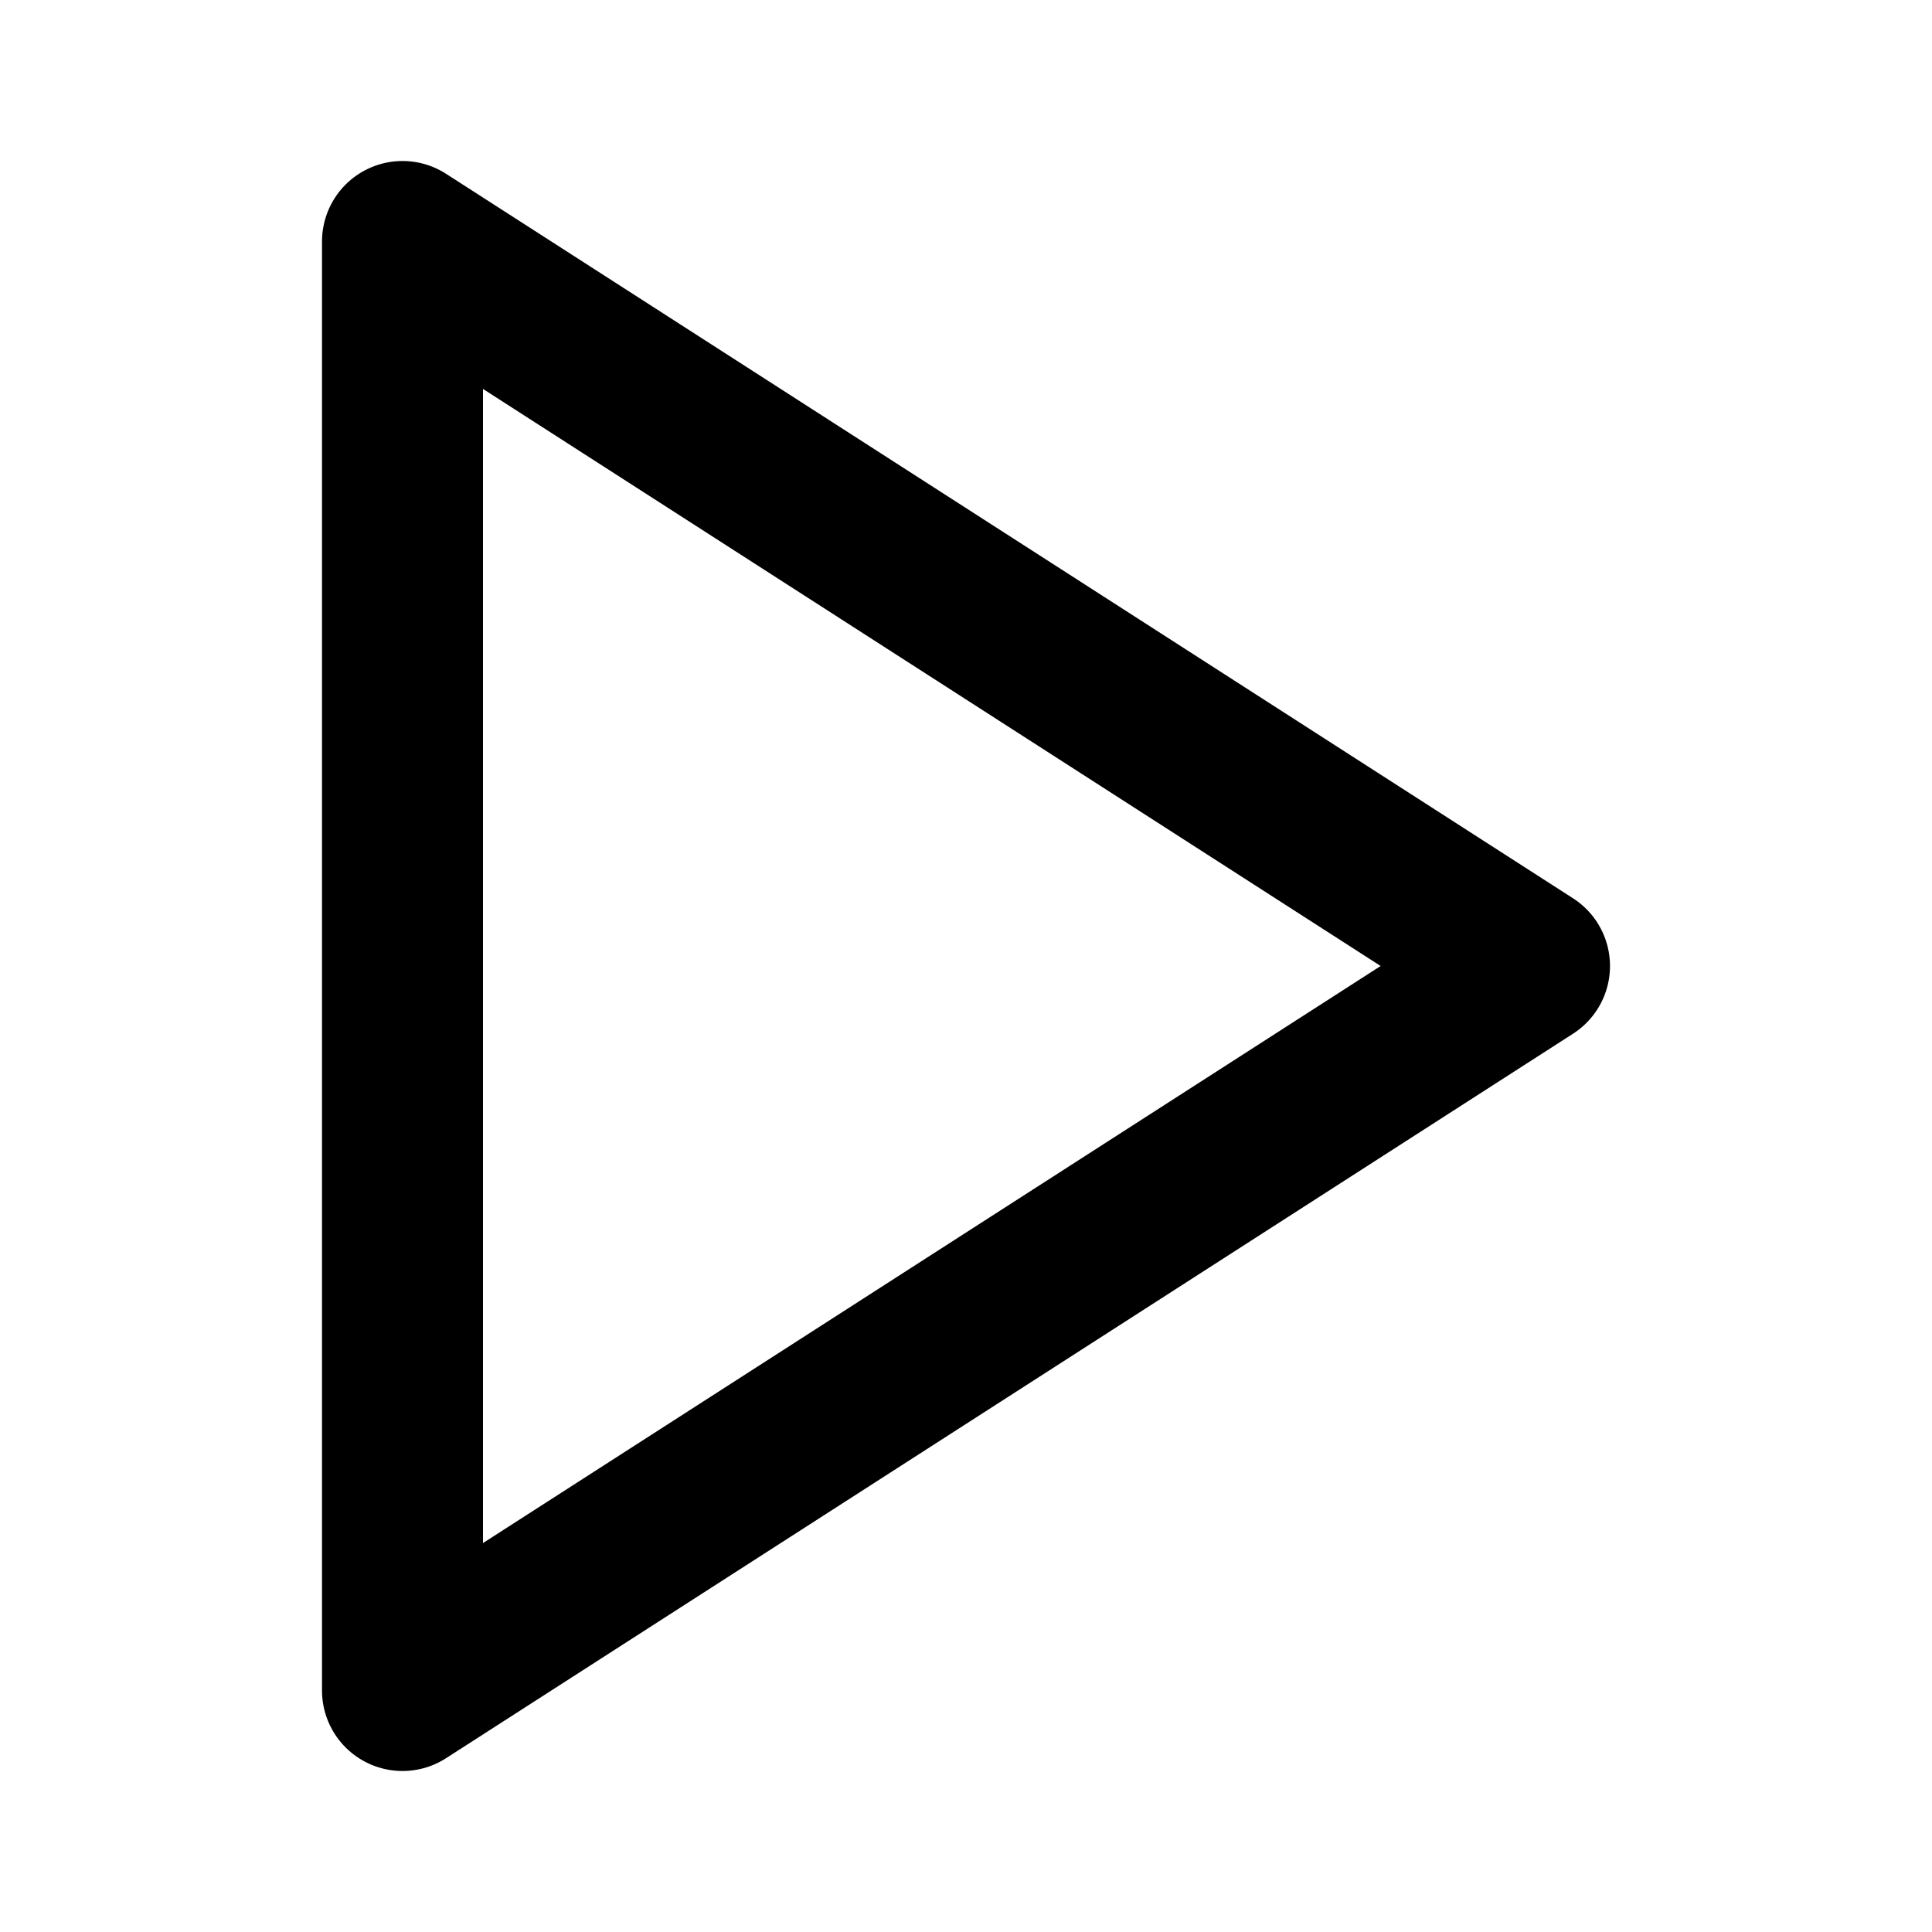
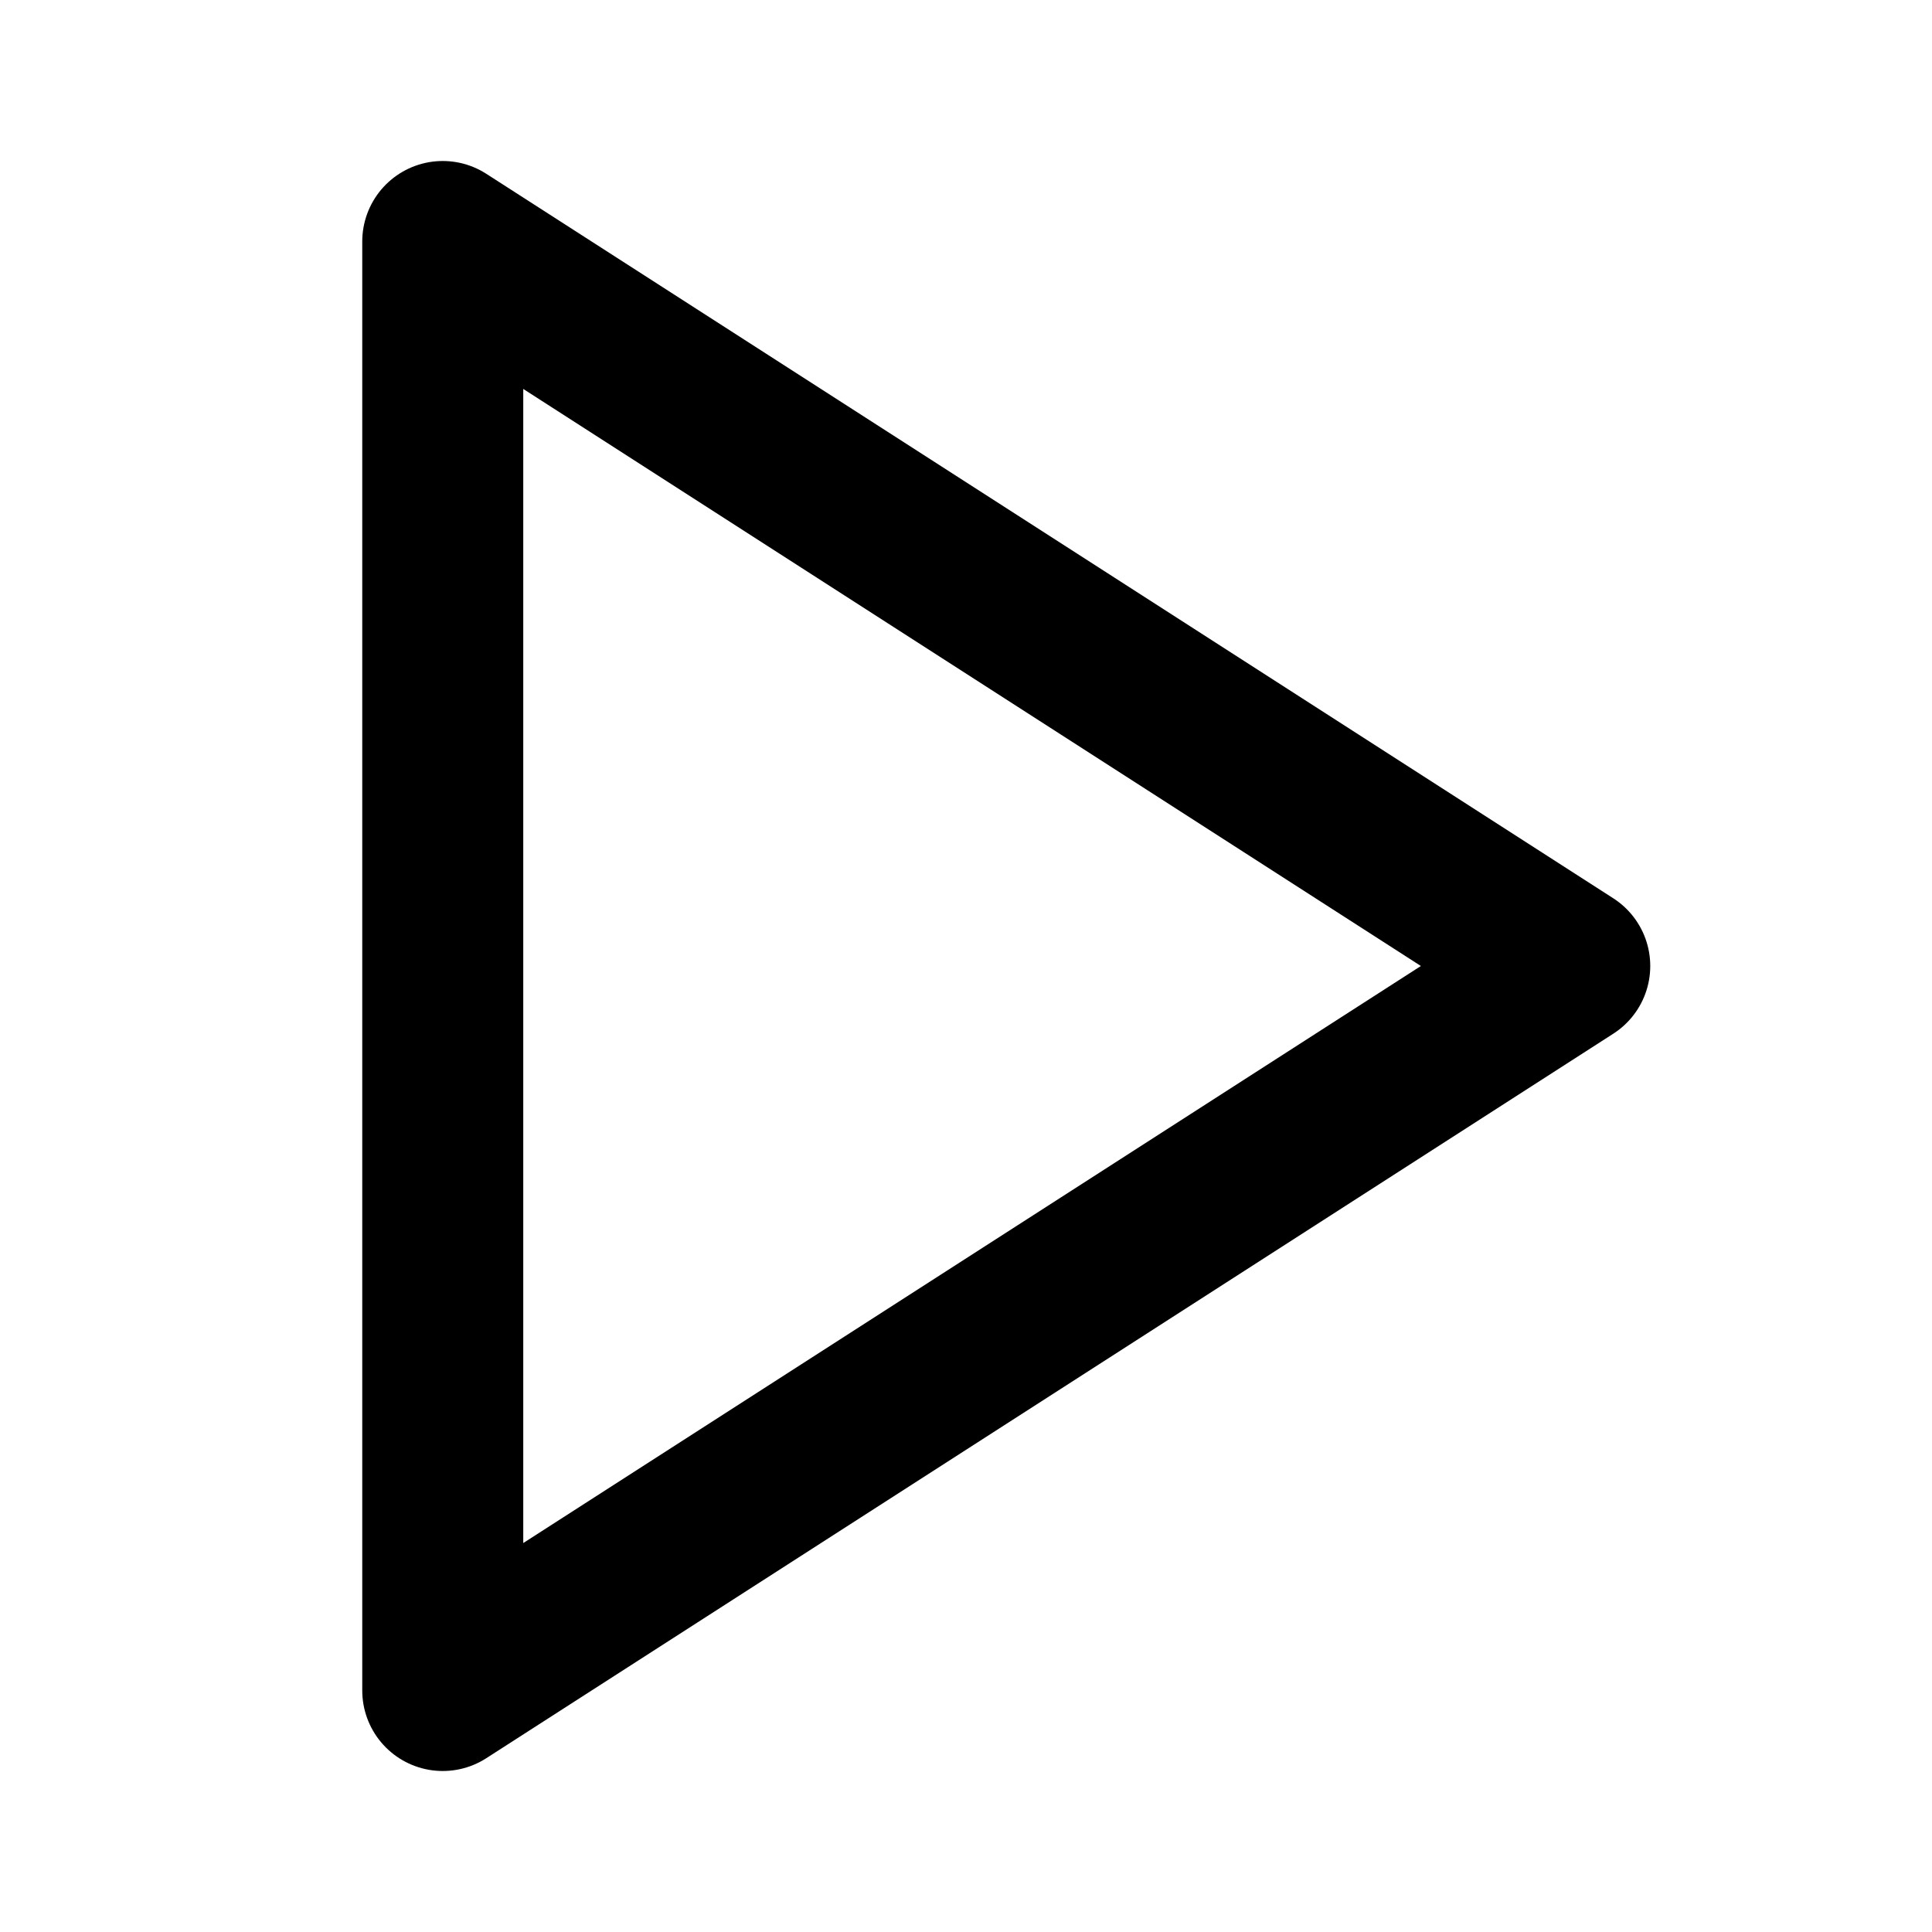
- <svg xmlns="http://www.w3.org/2000/svg" width="28" height="28" viewBox="0 0 24 24" fill="none" stroke="currentColor" stroke-width="2" stroke-linecap="round" stroke-linejoin="round" class="feather feather-play">
+ <svg xmlns="http://www.w3.org/2000/svg" width="28" height="28" viewBox="0 0 23 24" fill="none" stroke="currentColor" stroke-width="2" stroke-linecap="round" stroke-linejoin="round" class="feather feather-play">
  <polygon points="5 3 19 12 5 21 5 3" />
</svg>
